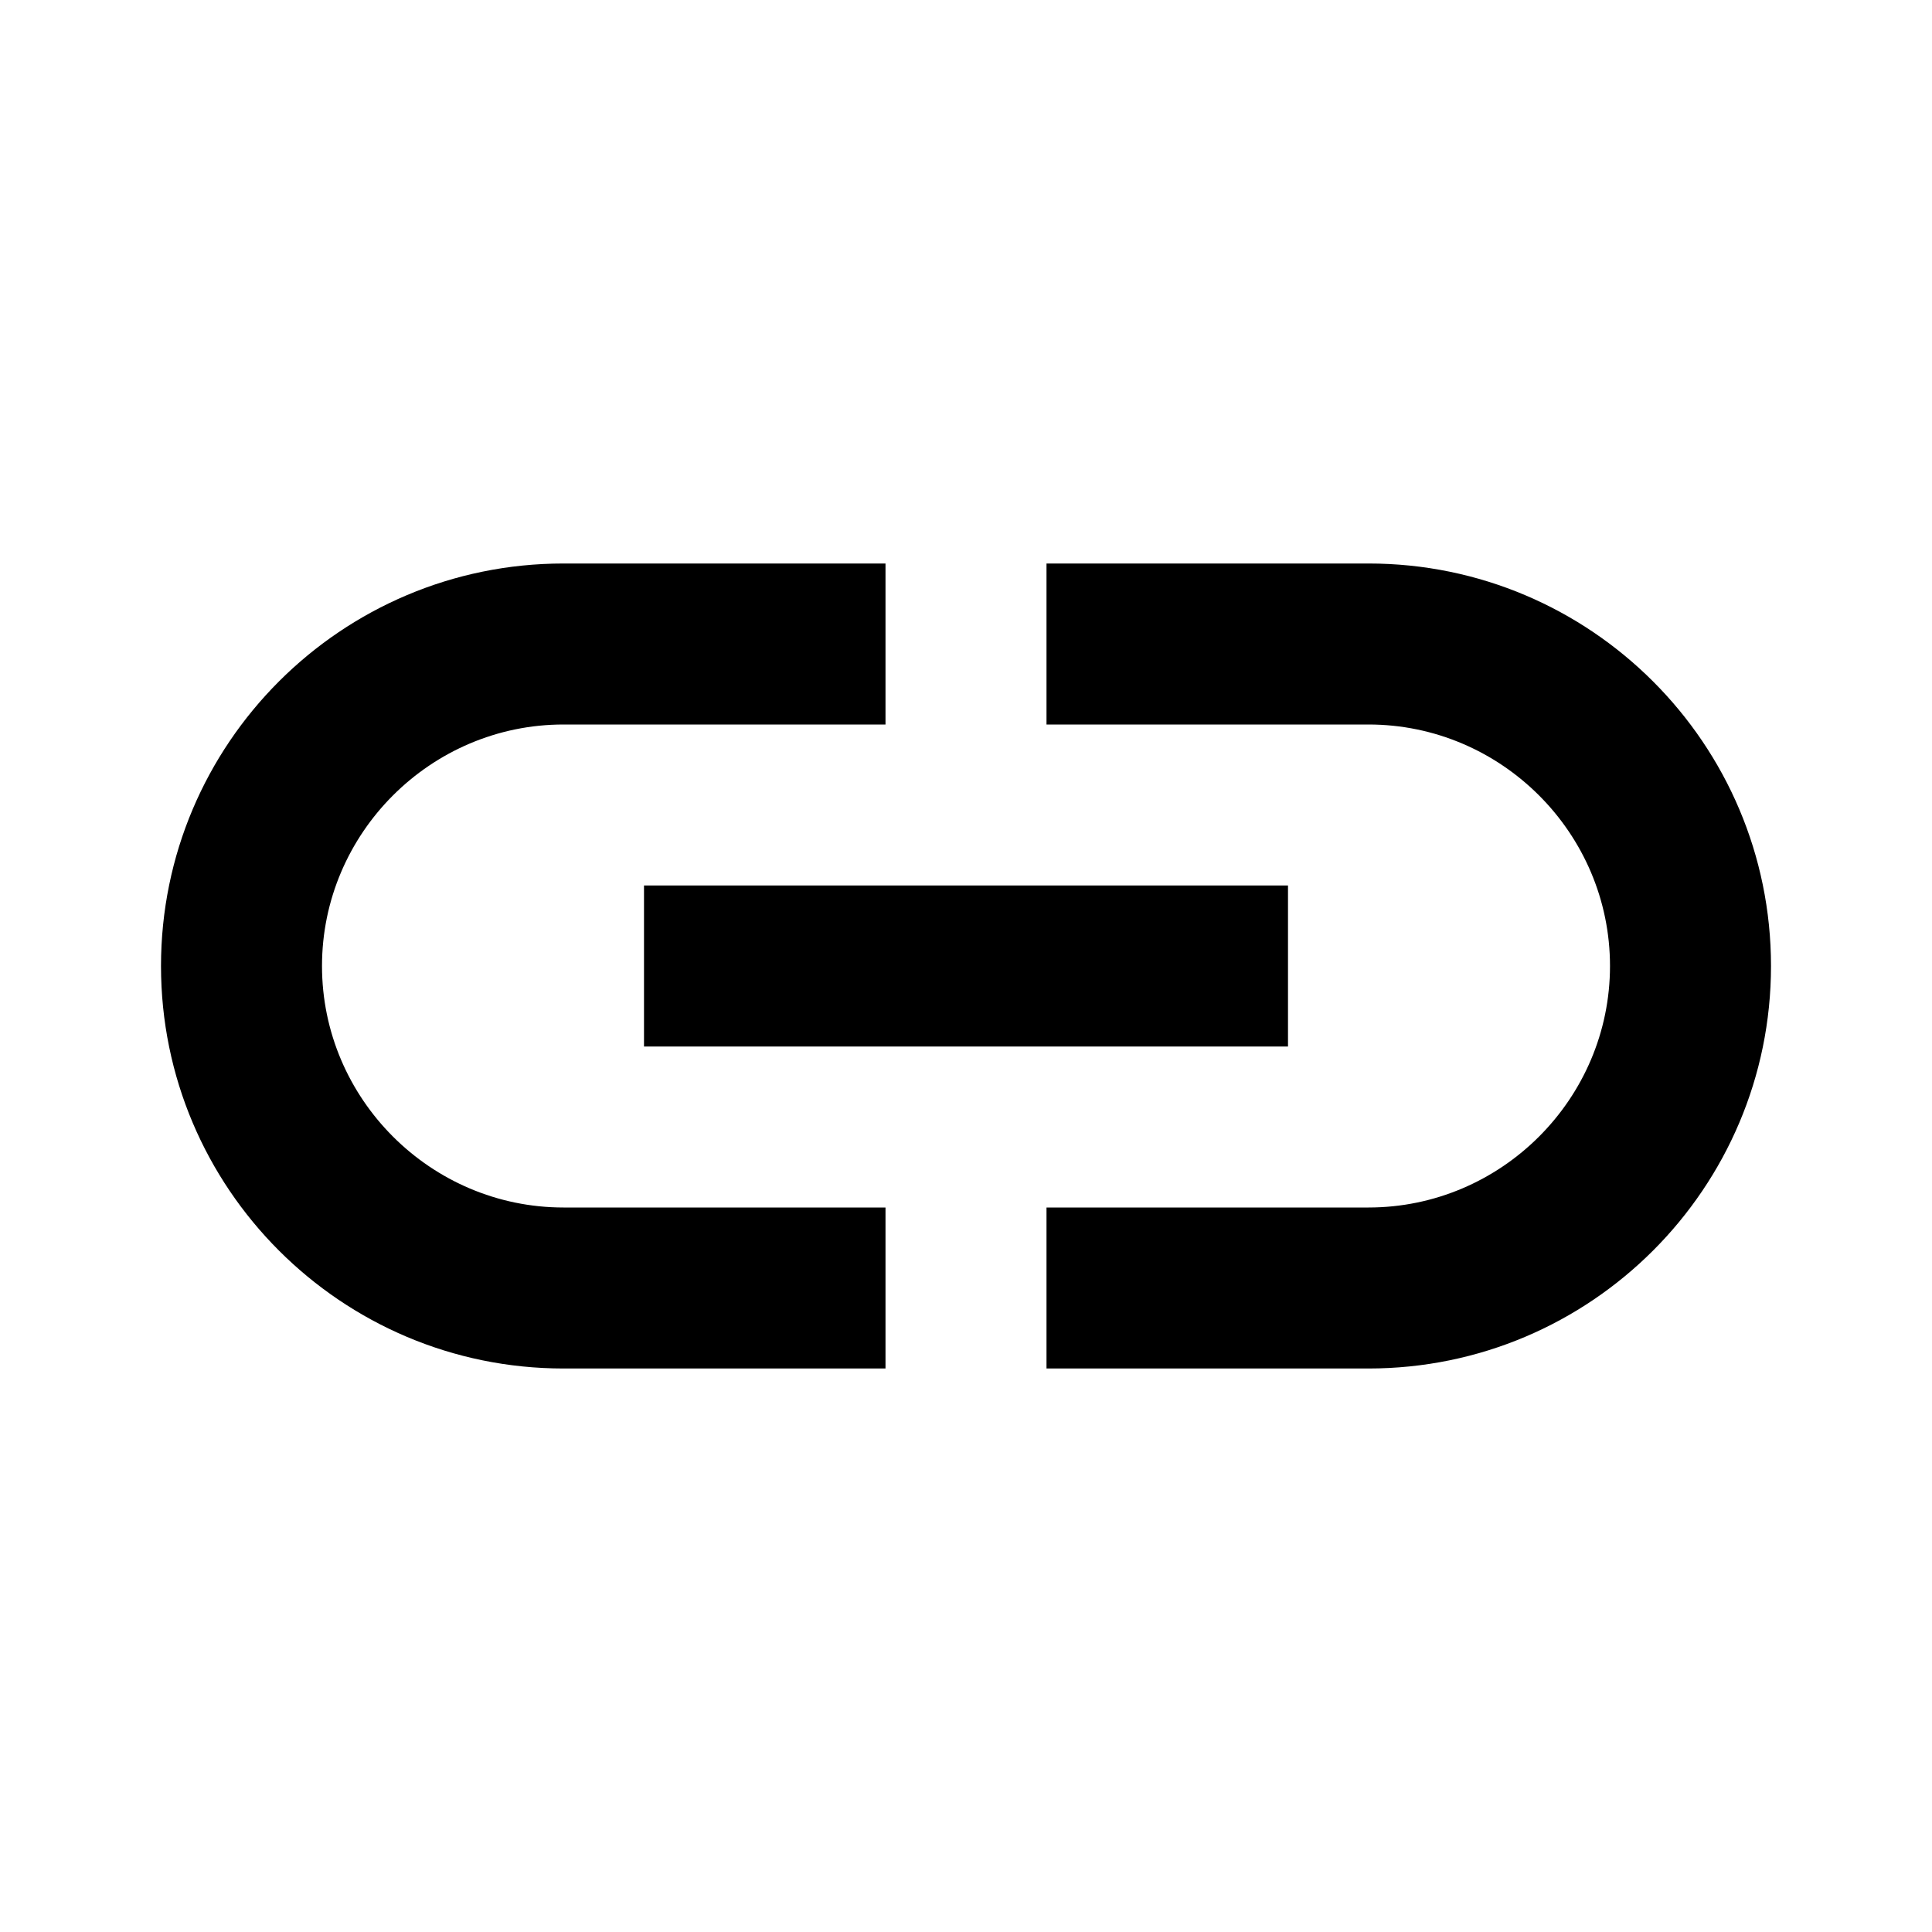
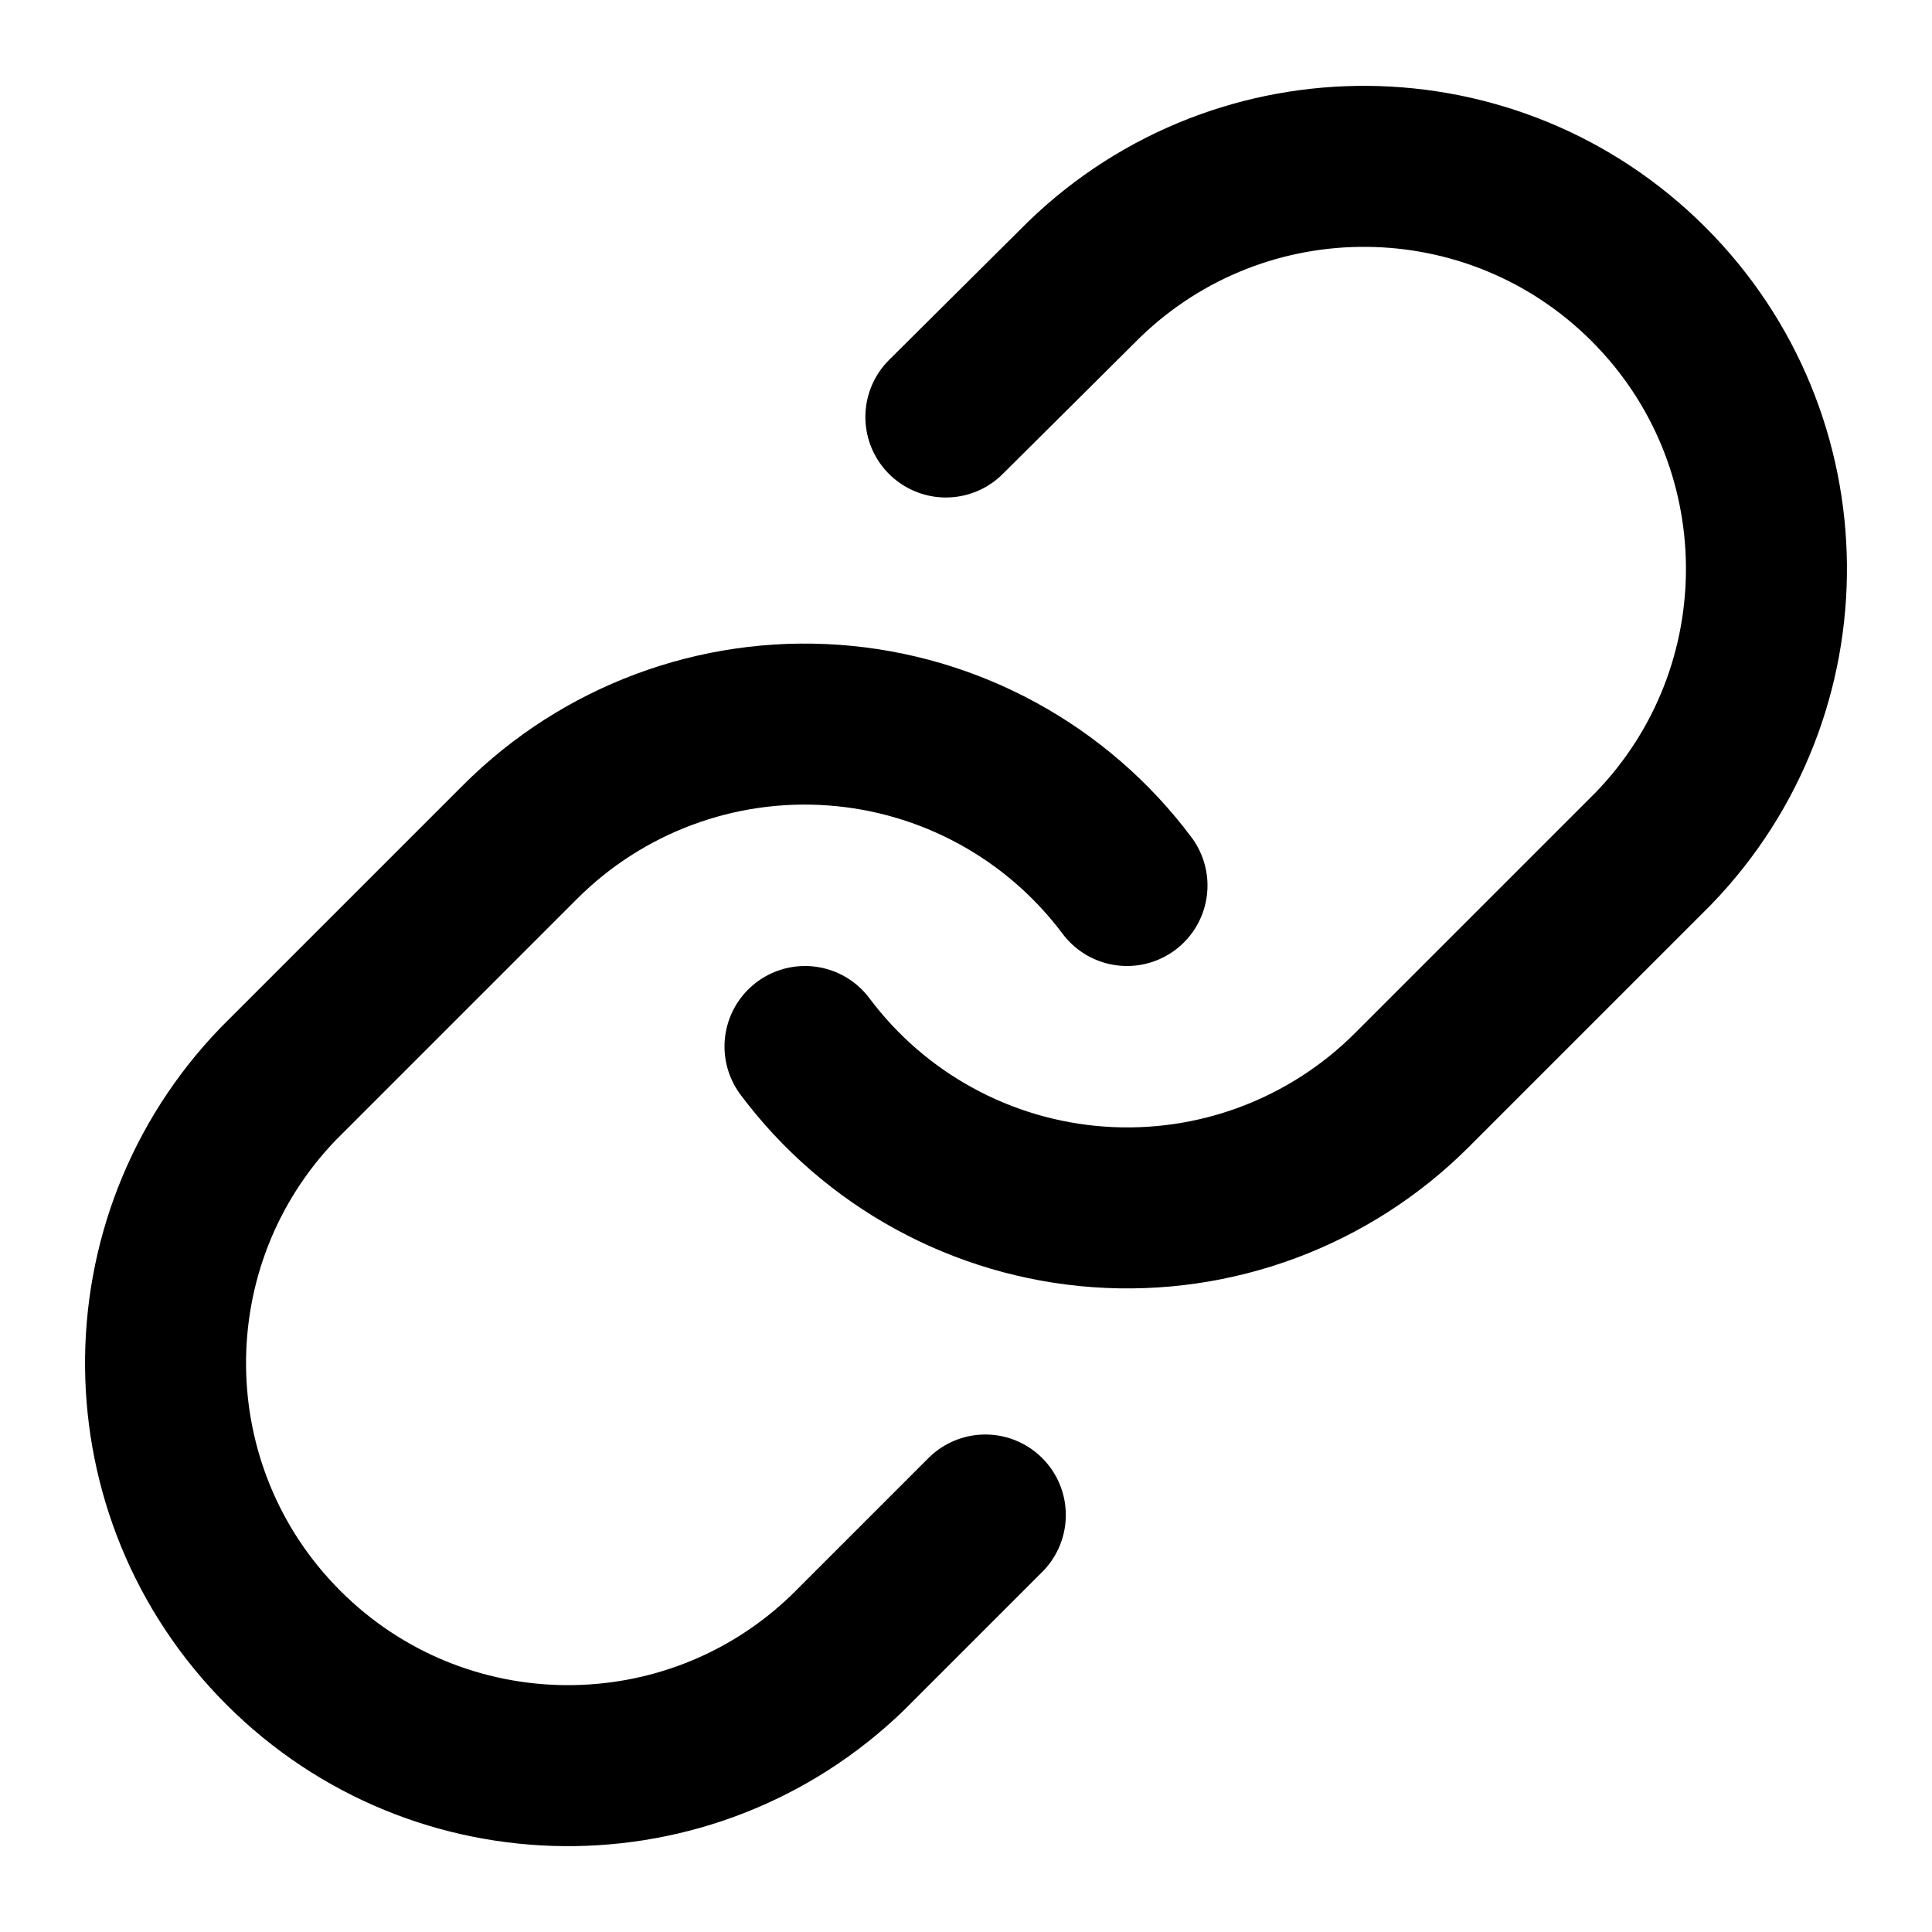
- <svg xmlns="http://www.w3.org/2000/svg" height="24px" viewBox="0 0 24 24" width="24px" fill="#000000">
-   <path d="M0 0h24v24H0V0z" fill="none" />
-   <path d="M17 7h-4v2h4c1.65 0 3 1.35 3 3s-1.35 3-3 3h-4v2h4c2.76 0 5-2.24 5-5s-2.24-5-5-5zm-6 8H7c-1.65 0-3-1.35-3-3s1.35-3 3-3h4V7H7c-2.76 0-5 2.24-5 5s2.24 5 5 5h4v-2zm-3-4h8v2H8z" />
+ <svg xmlns="http://www.w3.org/2000/svg" width="24" height="24" viewBox="0 0 24 24" fill="none" stroke="currentColor" stroke-width="2" stroke-linecap="round" stroke-linejoin="round" class="feather feather-link">
+   <path d="M10 13a5 5 0 0 0 7.54.54l3-3a5 5 0 0 0-7.07-7.07l-1.72 1.71" />
+   <path d="M14 11a5 5 0 0 0-7.54-.54l-3 3a5 5 0 0 0 7.07 7.07l1.71-1.71" />
</svg>
